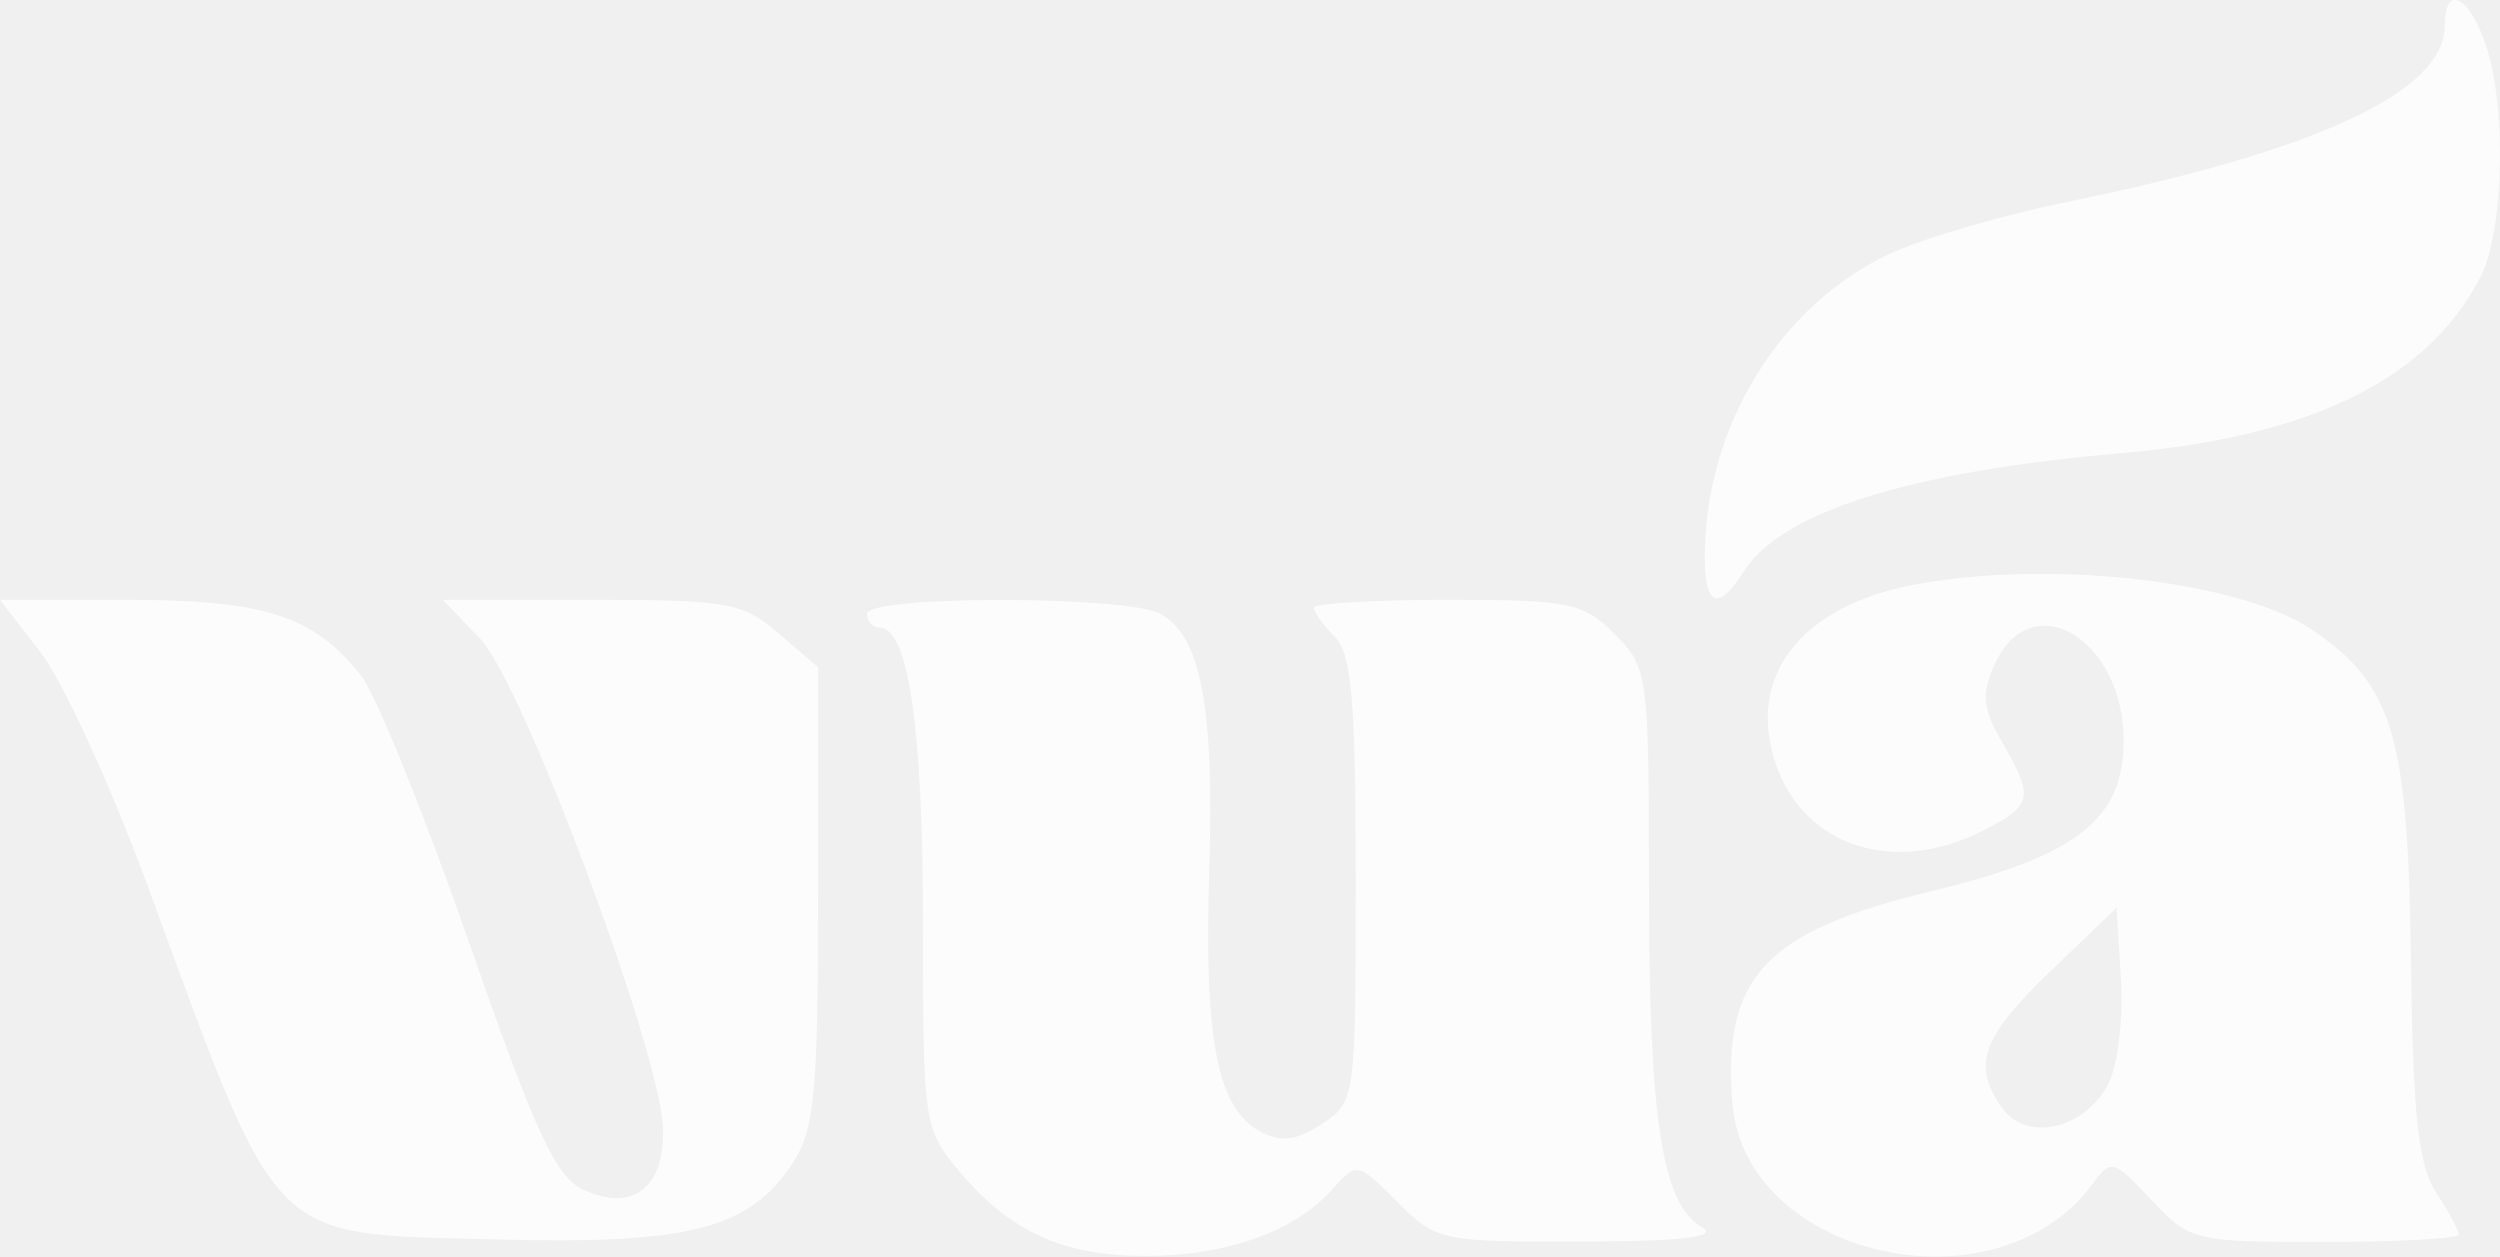
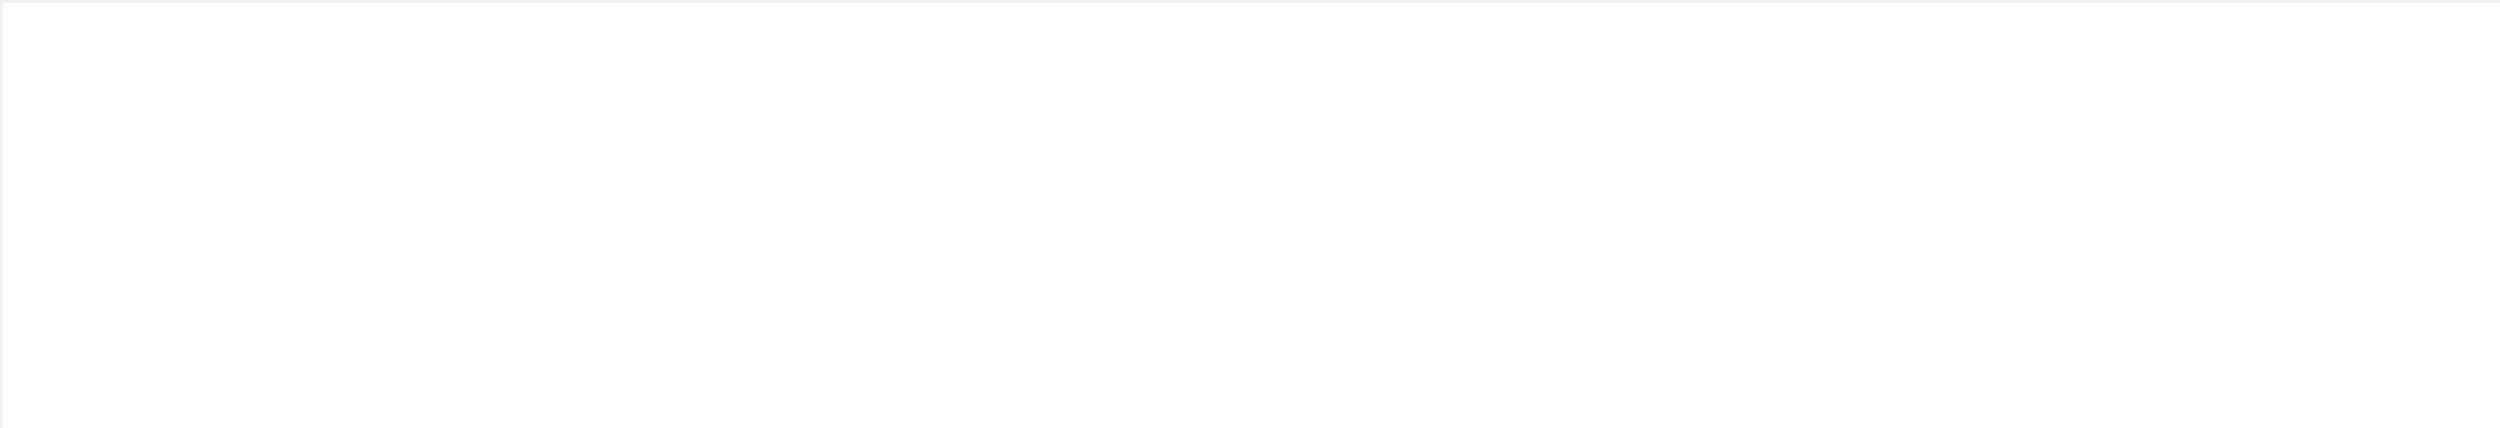
- <svg xmlns="http://www.w3.org/2000/svg" width="8661" height="4353" xml:space="preserve" overflow="hidden">
-   <defs>
-     <clipPath id="clip0">
-       <rect x="261" y="929" width="8661" height="4353" />
-     </clipPath>
-   </defs>
-   <g clip-path="url(#clip0)" transform="translate(-261 -929)">
-     <path d="M8768.6 929.074C8797.51 931.302 8837.78 983.864 8870.87 1078.85 8945.88 1294.1 8936.79 1729.07 8853.89 1889.37 8670.33 2244.45 8266.75 2441.91 7607.59 2499.19 6874.67 2562.87 6430.27 2702.98 6300.16 2911.32 6214.69 3048.25 6167 3029.52 6167 2859.07 6167 2410.75 6424.12 1988.5 6806.57 1808.91 6920.33 1755.44 7198.45 1674.11 7424.57 1628.1 8286.39 1452.85 8730.5 1245.67 8730.5 1018.95 8730.5 956.058 8746.11 927.341 8768.6 929.074Z" fill="#FCFCFC" fill-rule="evenodd" />
-     <path d="M7363.96 2917.19C7730.77 2921.38 8100.98 2994.08 8274.13 3112.71 8551.57 3302.76 8603.38 3476.81 8613.39 4252.01 8620.35 4794.46 8638.88 4966.09 8700.64 5060.29 8743.74 5126.11 8779 5191.54 8779 5205.81 8779 5220.02 8570.1 5231.68 8314.71 5231.68 7860.34 5231.68 7847.52 5228.53 7713.74 5085.34 7584.64 4947.18 7573.47 4943.94 7512.96 5027.31 7181.73 5483.78 6303.85 5287.73 6262.45 4748.08 6228.97 4312.65 6377.37 4155.29 6952.27 4016.45 7455.5 3894.92 7618.16 3767.55 7618.16 3494.9 7618.16 3142.5 7298.16 2952.45 7171.72 3229.84 7124.47 3333.57 7128.92 3381.15 7196.97 3499.73 7307.83 3692.83 7302.85 3718.03 7136.9 3803.82 6824.63 3965.29 6508.01 3863.3 6411.23 3570.09 6312.8 3272.01 6498.43 3031.27 6884.7 2956.07 7031.2 2927.54 7197.23 2915.29 7363.96 2917.19ZM7593.98 4073.56 7364.23 4294.13C7124.37 4524.37 7090.75 4621.48 7199.48 4770.13 7284.13 4885.86 7481.37 4840.69 7563.79 4686.76 7596.83 4625.01 7617.19 4461.75 7608.92 4324.02L7593.98 4073.56Z" fill="#FCFCFC" fill-rule="evenodd" />
-     <path d="M261 3007 700.992 3007C1176.87 3007 1349.01 3062.7 1511.62 3269.3 1563.18 3334.87 1731.54 3750.64 1885.69 4193.2 2116.83 4856.91 2186.53 5007.28 2283.55 5051.48 2453.66 5128.93 2564.27 5042.77 2557.94 4837.86 2549.76 4574.78 2072.14 3295.99 1924.53 3141.95L1795.19 3007 2309.38 3007C2783.23 3007 2834.26 3016.14 2959.28 3123.72L3095 3240.39 3095 4032.43C3095 4718.14 3083.15 4842.5 3006.59 4959.32 2857.47 5186.81 2647.46 5240.72 1980 5222.83 1180.89 5201.41 1235.69 5257.31 769.093 3989.01 643.774 3648.33 478.166 3288.06 401.118 3188.32L261 3007Z" fill="#FCFCFC" fill-rule="evenodd" />
-     <path d="M5274.31 3007C5700.01 3007 5745.24 3016.24 5854.68 3125.73 5970.71 3241.7 5973.42 3261.91 5973.71 4008.33 5973.95 4810.12 6019.27 5100.38 6156.67 5180.47 6215.63 5214.81 6095.69 5229.12 5739.96 5230.19 5253.32 5231.59 5236.92 5228.06 5101.31 5092.45 4962.5 4953.66 4961.83 4953.56 4875.3 5050.77 4746.7 5195.17 4508.5 5280 4231.42 5280 3944.47 5280 3761.27 5197.21 3585.13 4987.85 3460.97 4840.34 3458.46 4823.08 3458.46 4122.8 3458.46 3448.45 3407.77 3103.72 3308.62 3103.72 3284.64 3103.72 3265 3081.96 3265 3055.36 3265 2991.77 4161.2 2991.43 4279.98 3054.97 4421.5 3130.76 4468.31 3376.68 4450.22 3950.05 4431.94 4531.26 4478.61 4769.49 4626.32 4848.57 4699.35 4887.64 4750.67 4881.45 4840.09 4822.88 4956.6 4746.57 4957.76 4738.06 4957.76 3976.56 4957.76 3357.28 4943.64 3193.19 4885.22 3134.82 4845.31 3094.92 4812.67 3049.85 4812.67 3034.61 4812.67 3019.43 5020.39 3007 5274.31 3007Z" fill="#FCFCFC" fill-rule="evenodd" />
-   </g>
+ <svg xmlns="http://www.w3.org/2000/svg" version="1.1" id="Layer_1" x="0px" y="0px" width="100%" viewBox="0 0 942 161" enable-background="new 0 0 942 161" xml:space="preserve">
+   <path fill="#FFFFFF" opacity="1" stroke="none" d=" M943,160.613   C942.808,161.385 942.631,161.946 942.42,161.959   C941.092,162.04 939.757,162 938.424,162   C625.984,162 313.545,162 1.053,162   C1.053,108.379 1.053,54.758 1.053,1.068   C314.893,1.068 628.787,1.068 943,1.068   C943,54.049 943,107.099 943,160.613  z" />
</svg>
